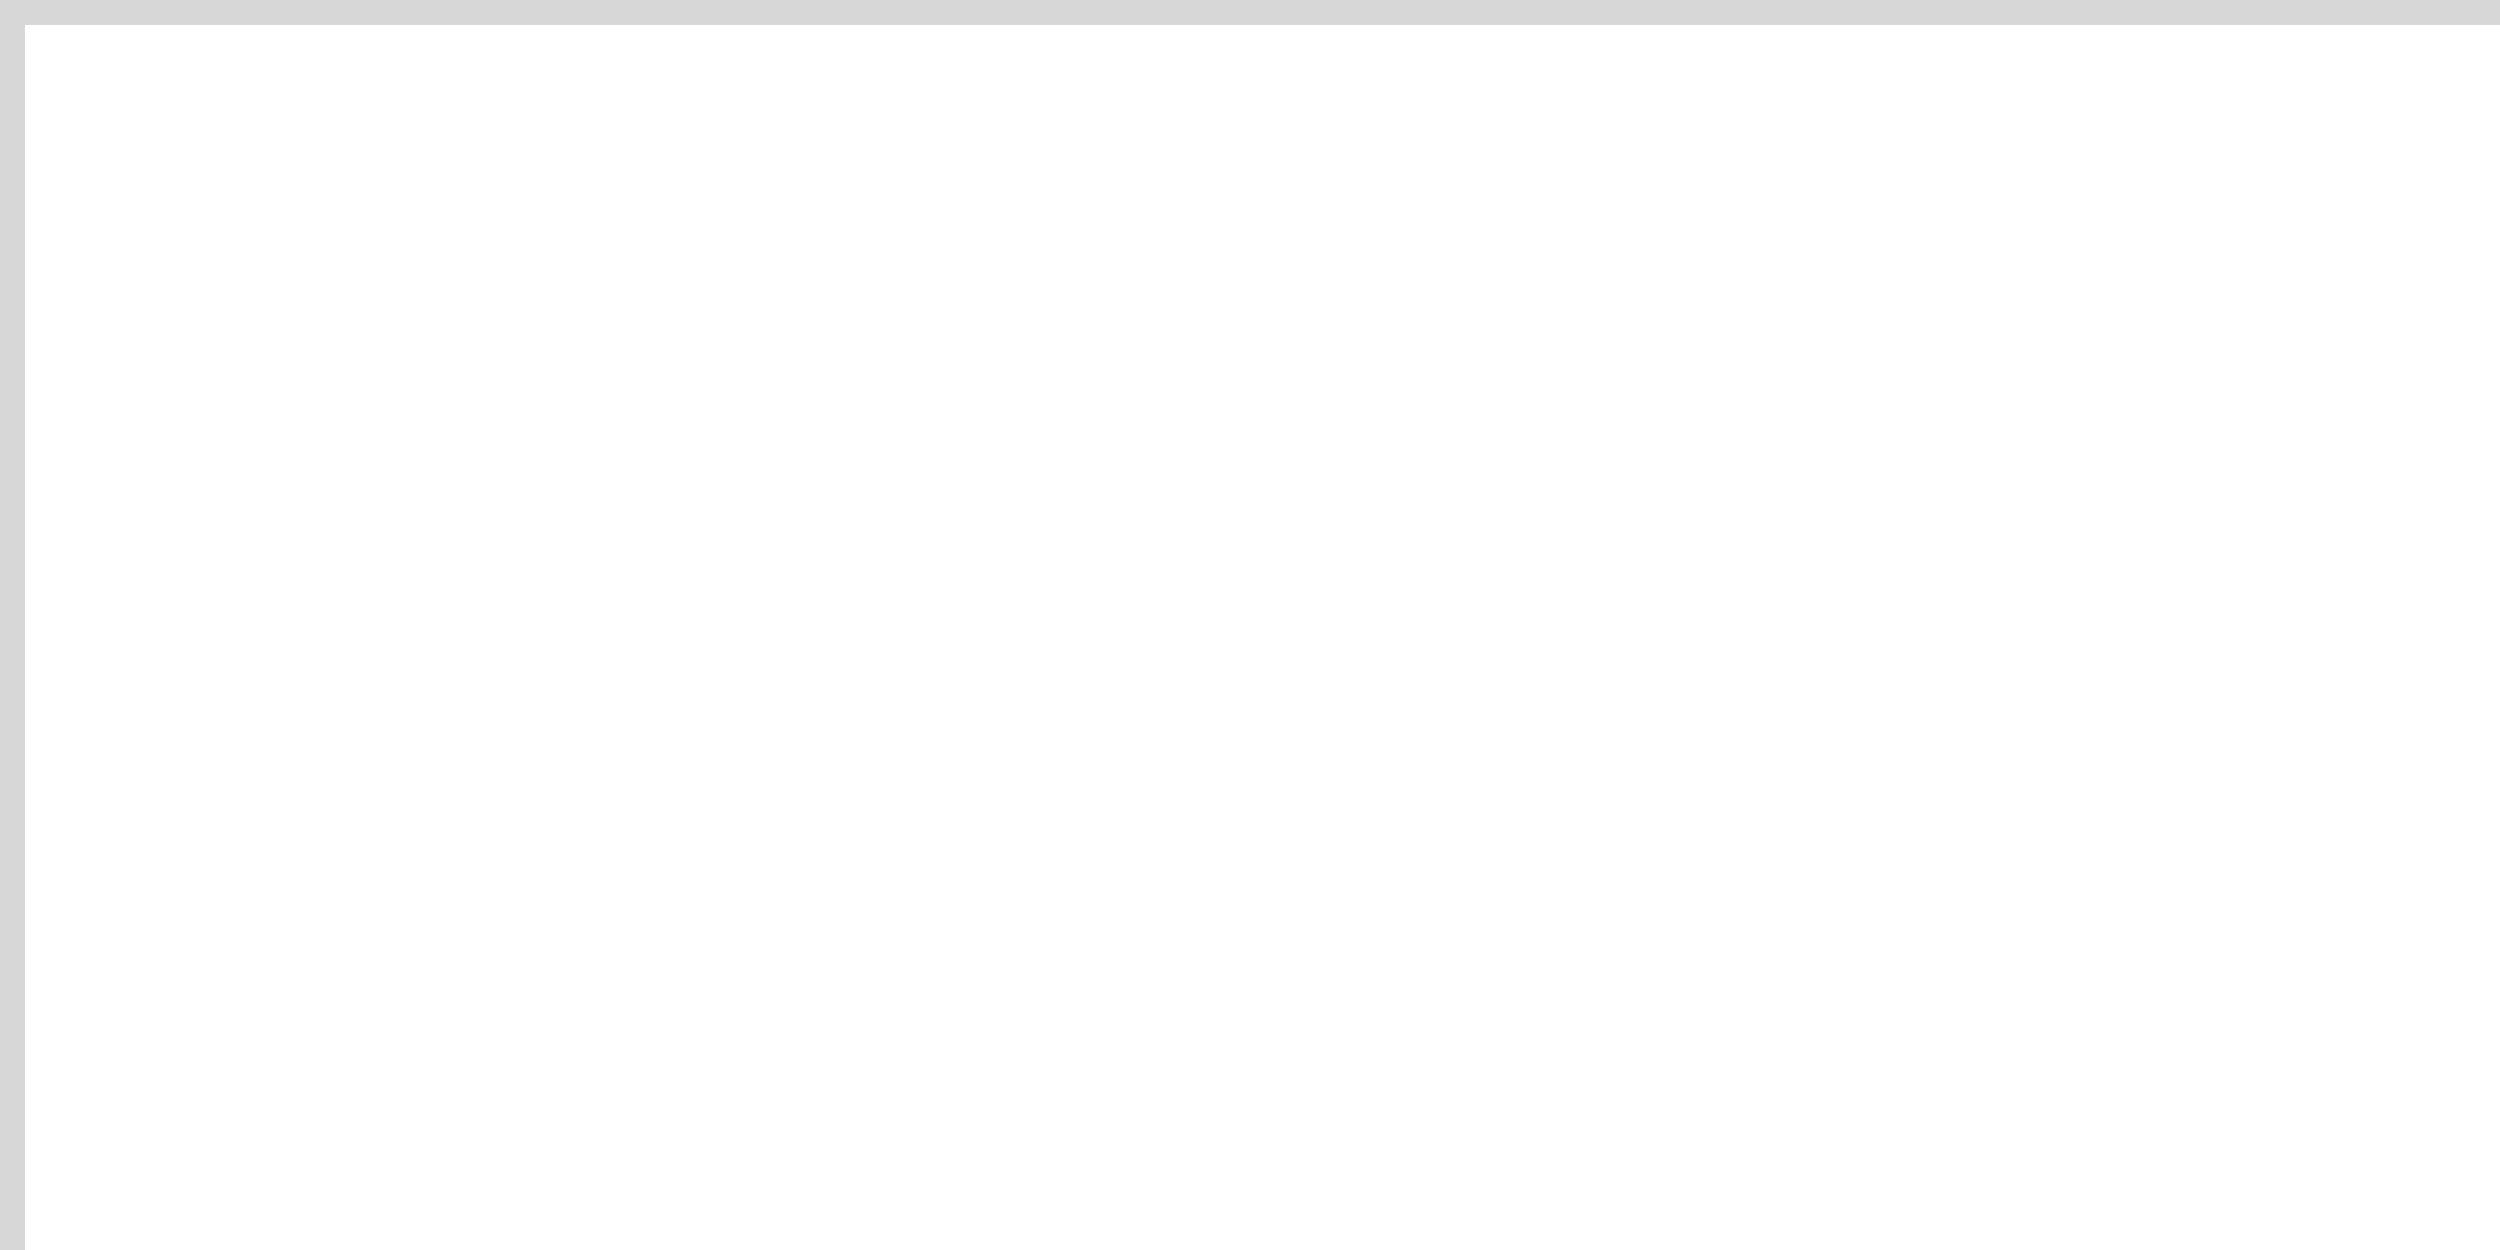
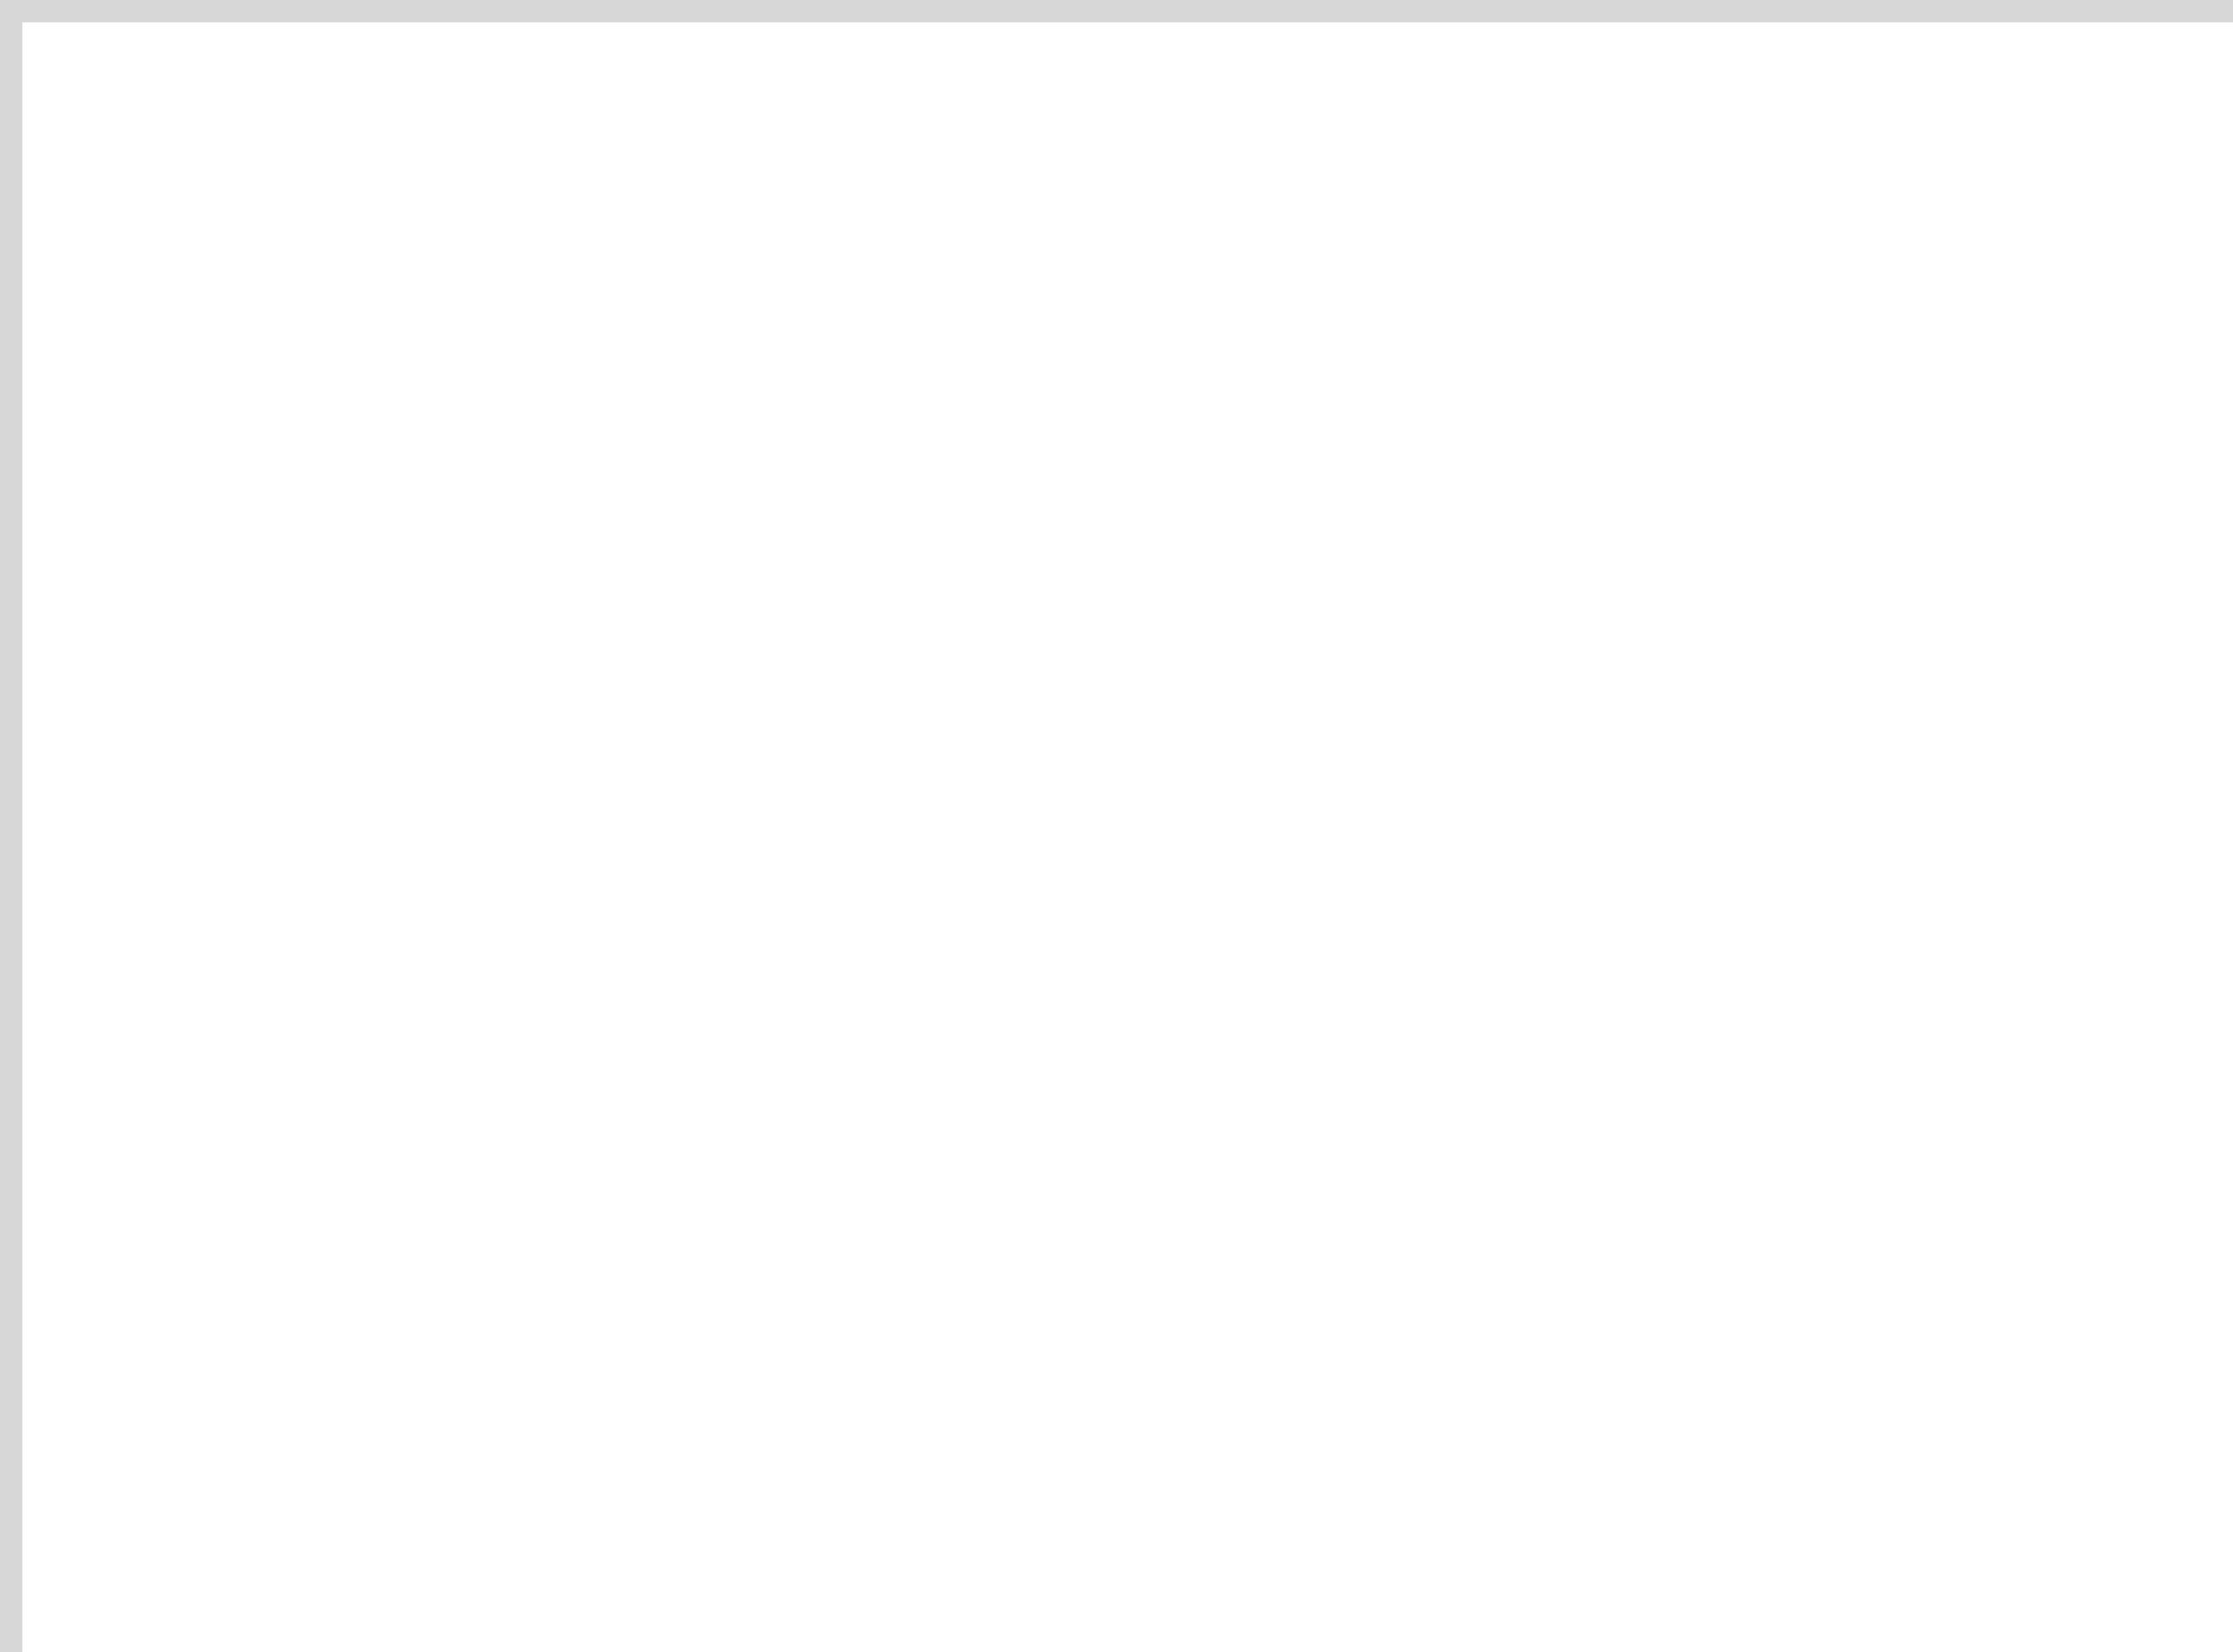
- <svg xmlns="http://www.w3.org/2000/svg" version="1.1" width="100px" height="50px" viewBox="783 529 100 50">
-   <path d="M 1 1  L 100 1  L 100 50  L 1 50  L 1 1  Z " fill-rule="nonzero" fill="rgba(255, 255, 255, 1)" stroke="none" transform="matrix(1 0 0 1 783 529 )" class="fill" />
-   <path d="M 0.5 1  L 0.5 50  " stroke-width="1" stroke-dasharray="0" stroke="rgba(215, 215, 215, 1)" fill="none" transform="matrix(1 0 0 1 783 529 )" class="stroke" />
-   <path d="M 0 0.5  L 100 0.5  " stroke-width="1" stroke-dasharray="0" stroke="rgba(215, 215, 215, 1)" fill="none" transform="matrix(1 0 0 1 783 529 )" class="stroke" />
+ <svg xmlns="http://www.w3.org/2000/svg" version="1.1" width="100px" height="74px" viewBox="783 530 100 74">
+   <path d="M 1 1  L 100 1  L 100 74  L 1 74  L 1 1  Z " fill-rule="nonzero" fill="rgba(255, 255, 255, 1)" stroke="none" transform="matrix(1 0 0 1 783 530 )" class="fill" />
+   <path d="M 0.5 1  L 0.5 74  " stroke-width="1" stroke-dasharray="0" stroke="rgba(215, 215, 215, 1)" fill="none" transform="matrix(1 0 0 1 783 530 )" class="stroke" />
+   <path d="M 0 0.5  L 100 0.5  " stroke-width="1" stroke-dasharray="0" stroke="rgba(215, 215, 215, 1)" fill="none" transform="matrix(1 0 0 1 783 530 )" class="stroke" />
</svg>
